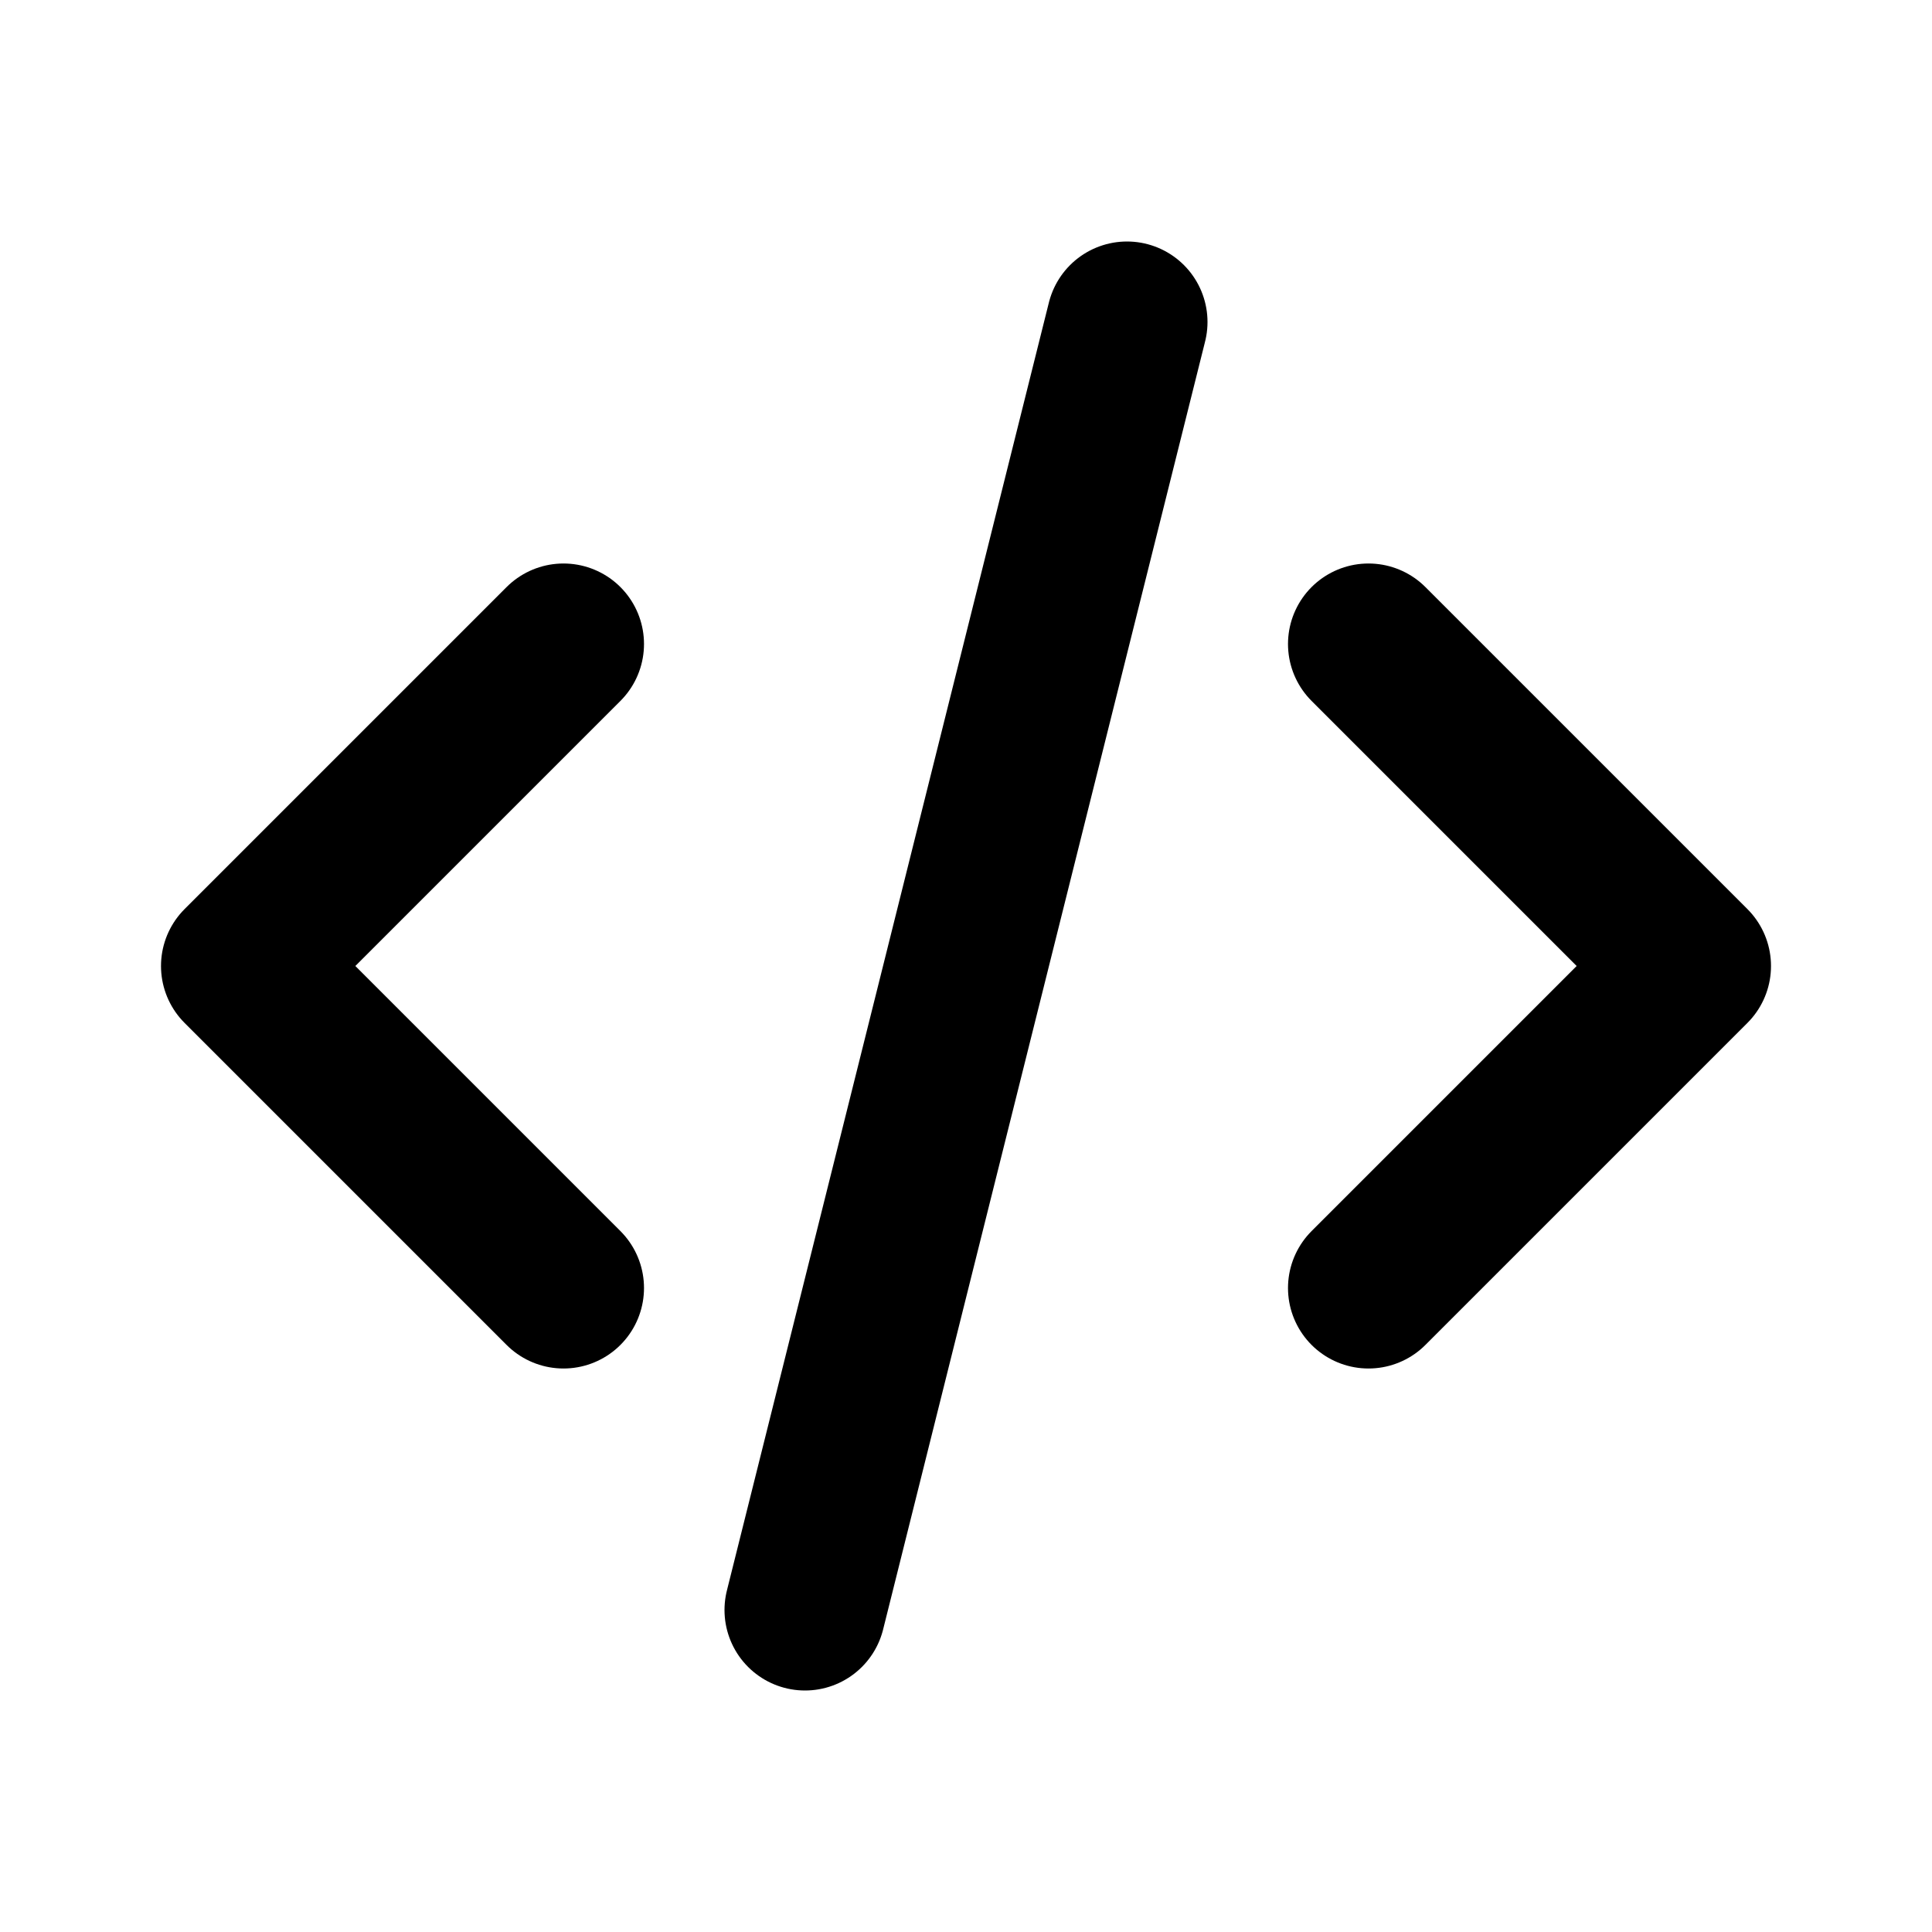
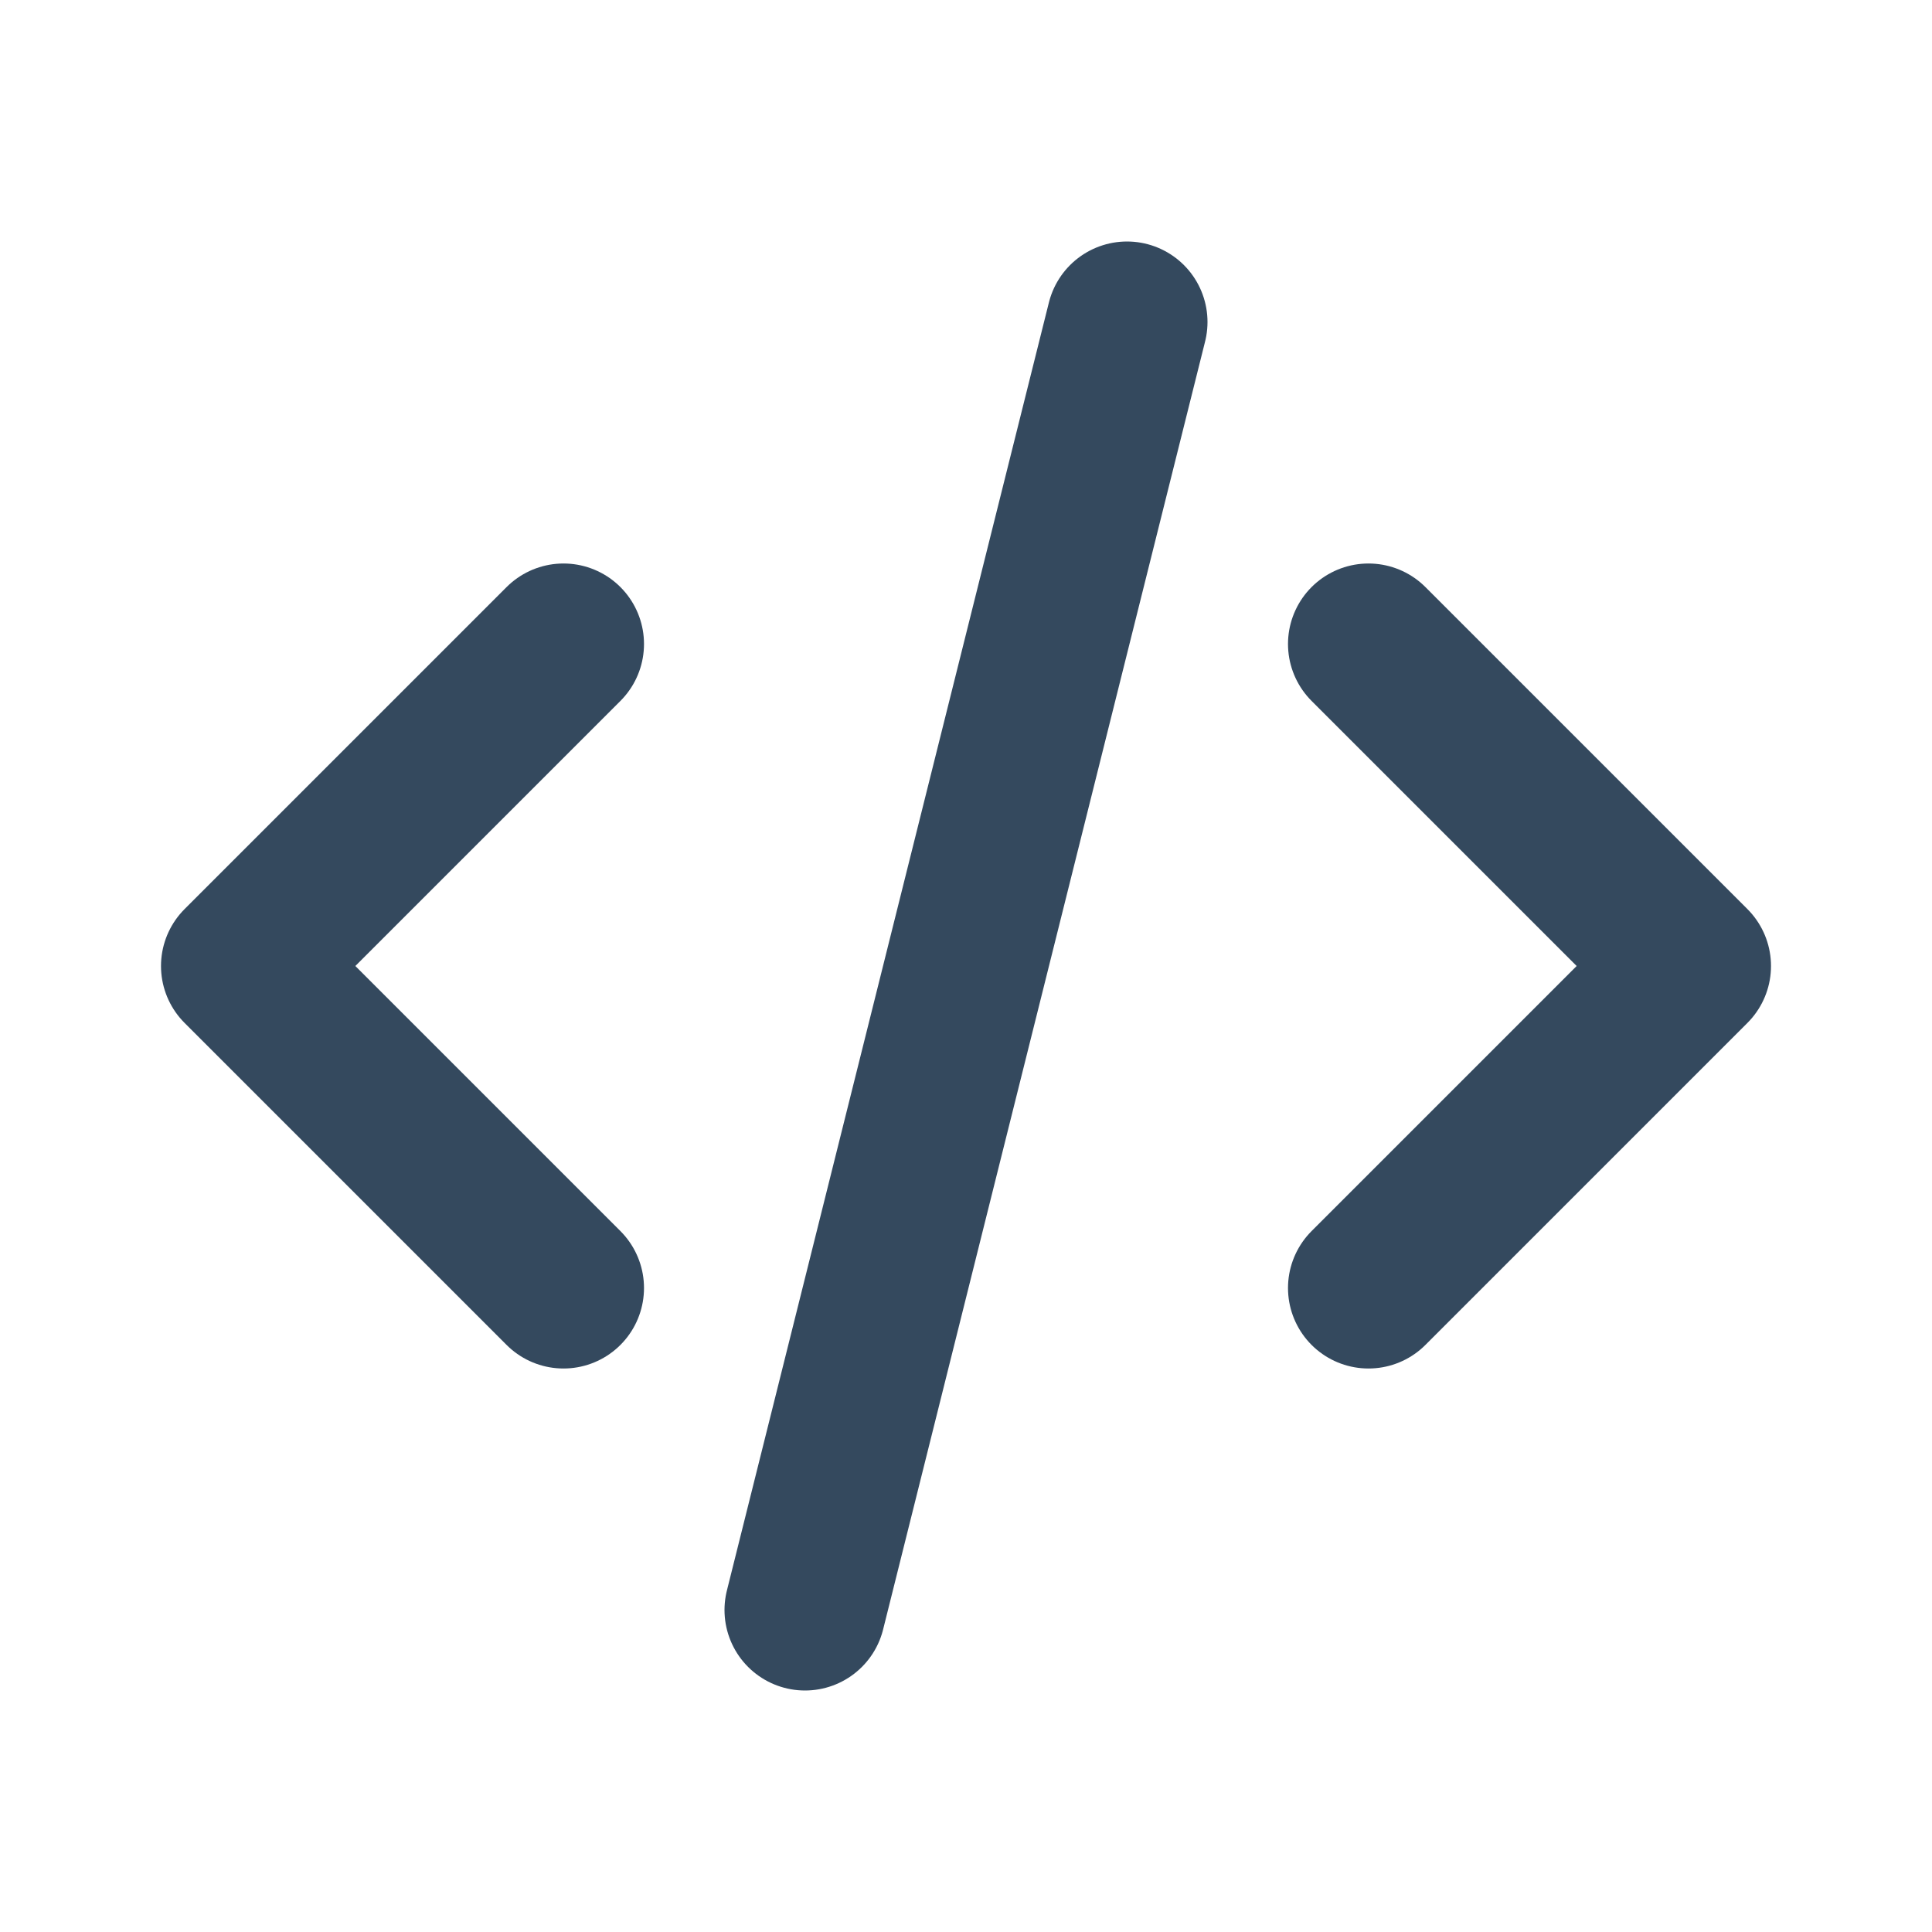
- <svg xmlns="http://www.w3.org/2000/svg" class="icon icon-tabler icon-tabler-code" width="24" height="24" viewBox="0 0 24 24" stroke-width="2" stroke="currentColor" fill="none" stroke-linecap="round" stroke-linejoin="round">
+ <svg xmlns="http://www.w3.org/2000/svg" class="icon icon-tabler icon-tabler-code" width="24" height="24" viewBox="0 0 24 24" stroke-width="2" stroke="#34495e" fill="none" stroke-linecap="round" stroke-linejoin="round">
  <path stroke="none" d="M0 0h24v24H0z" fill="none" />
  <path d="M7 8l-4 4l4 4" />
  <path d="M17 8l4 4l-4 4" />
  <path d="M14 4l-4 16" />
</svg>
